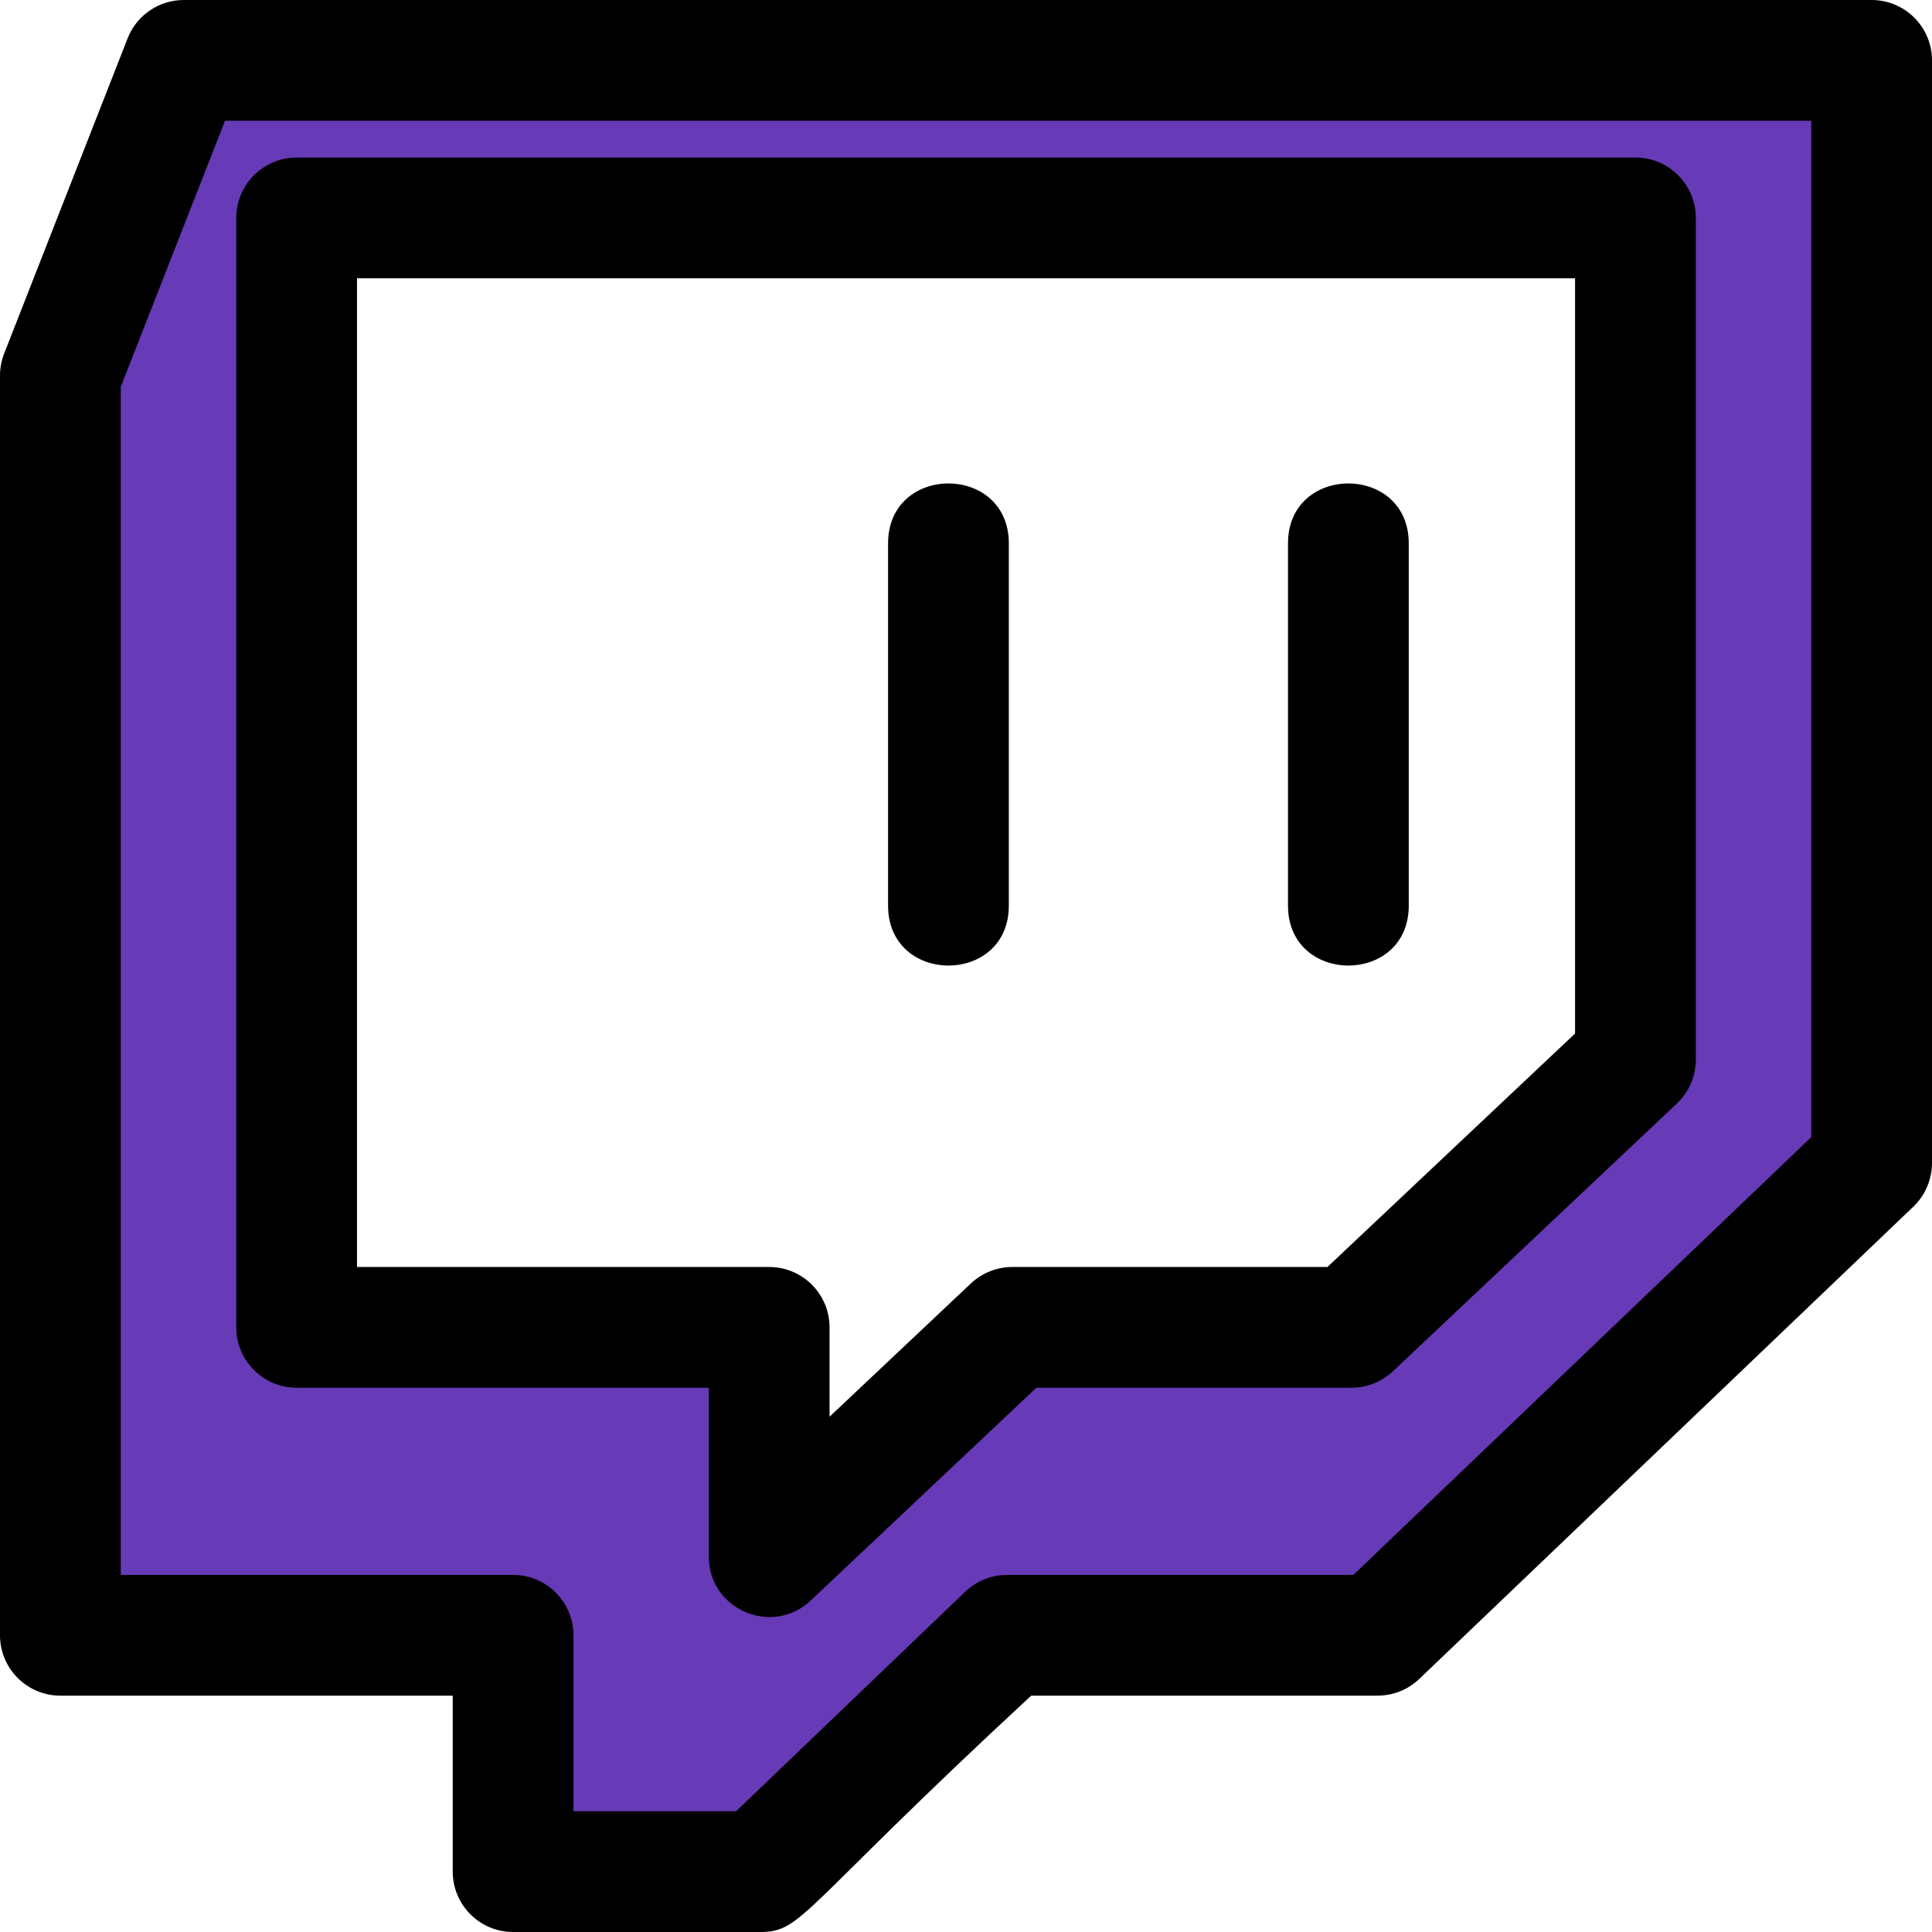
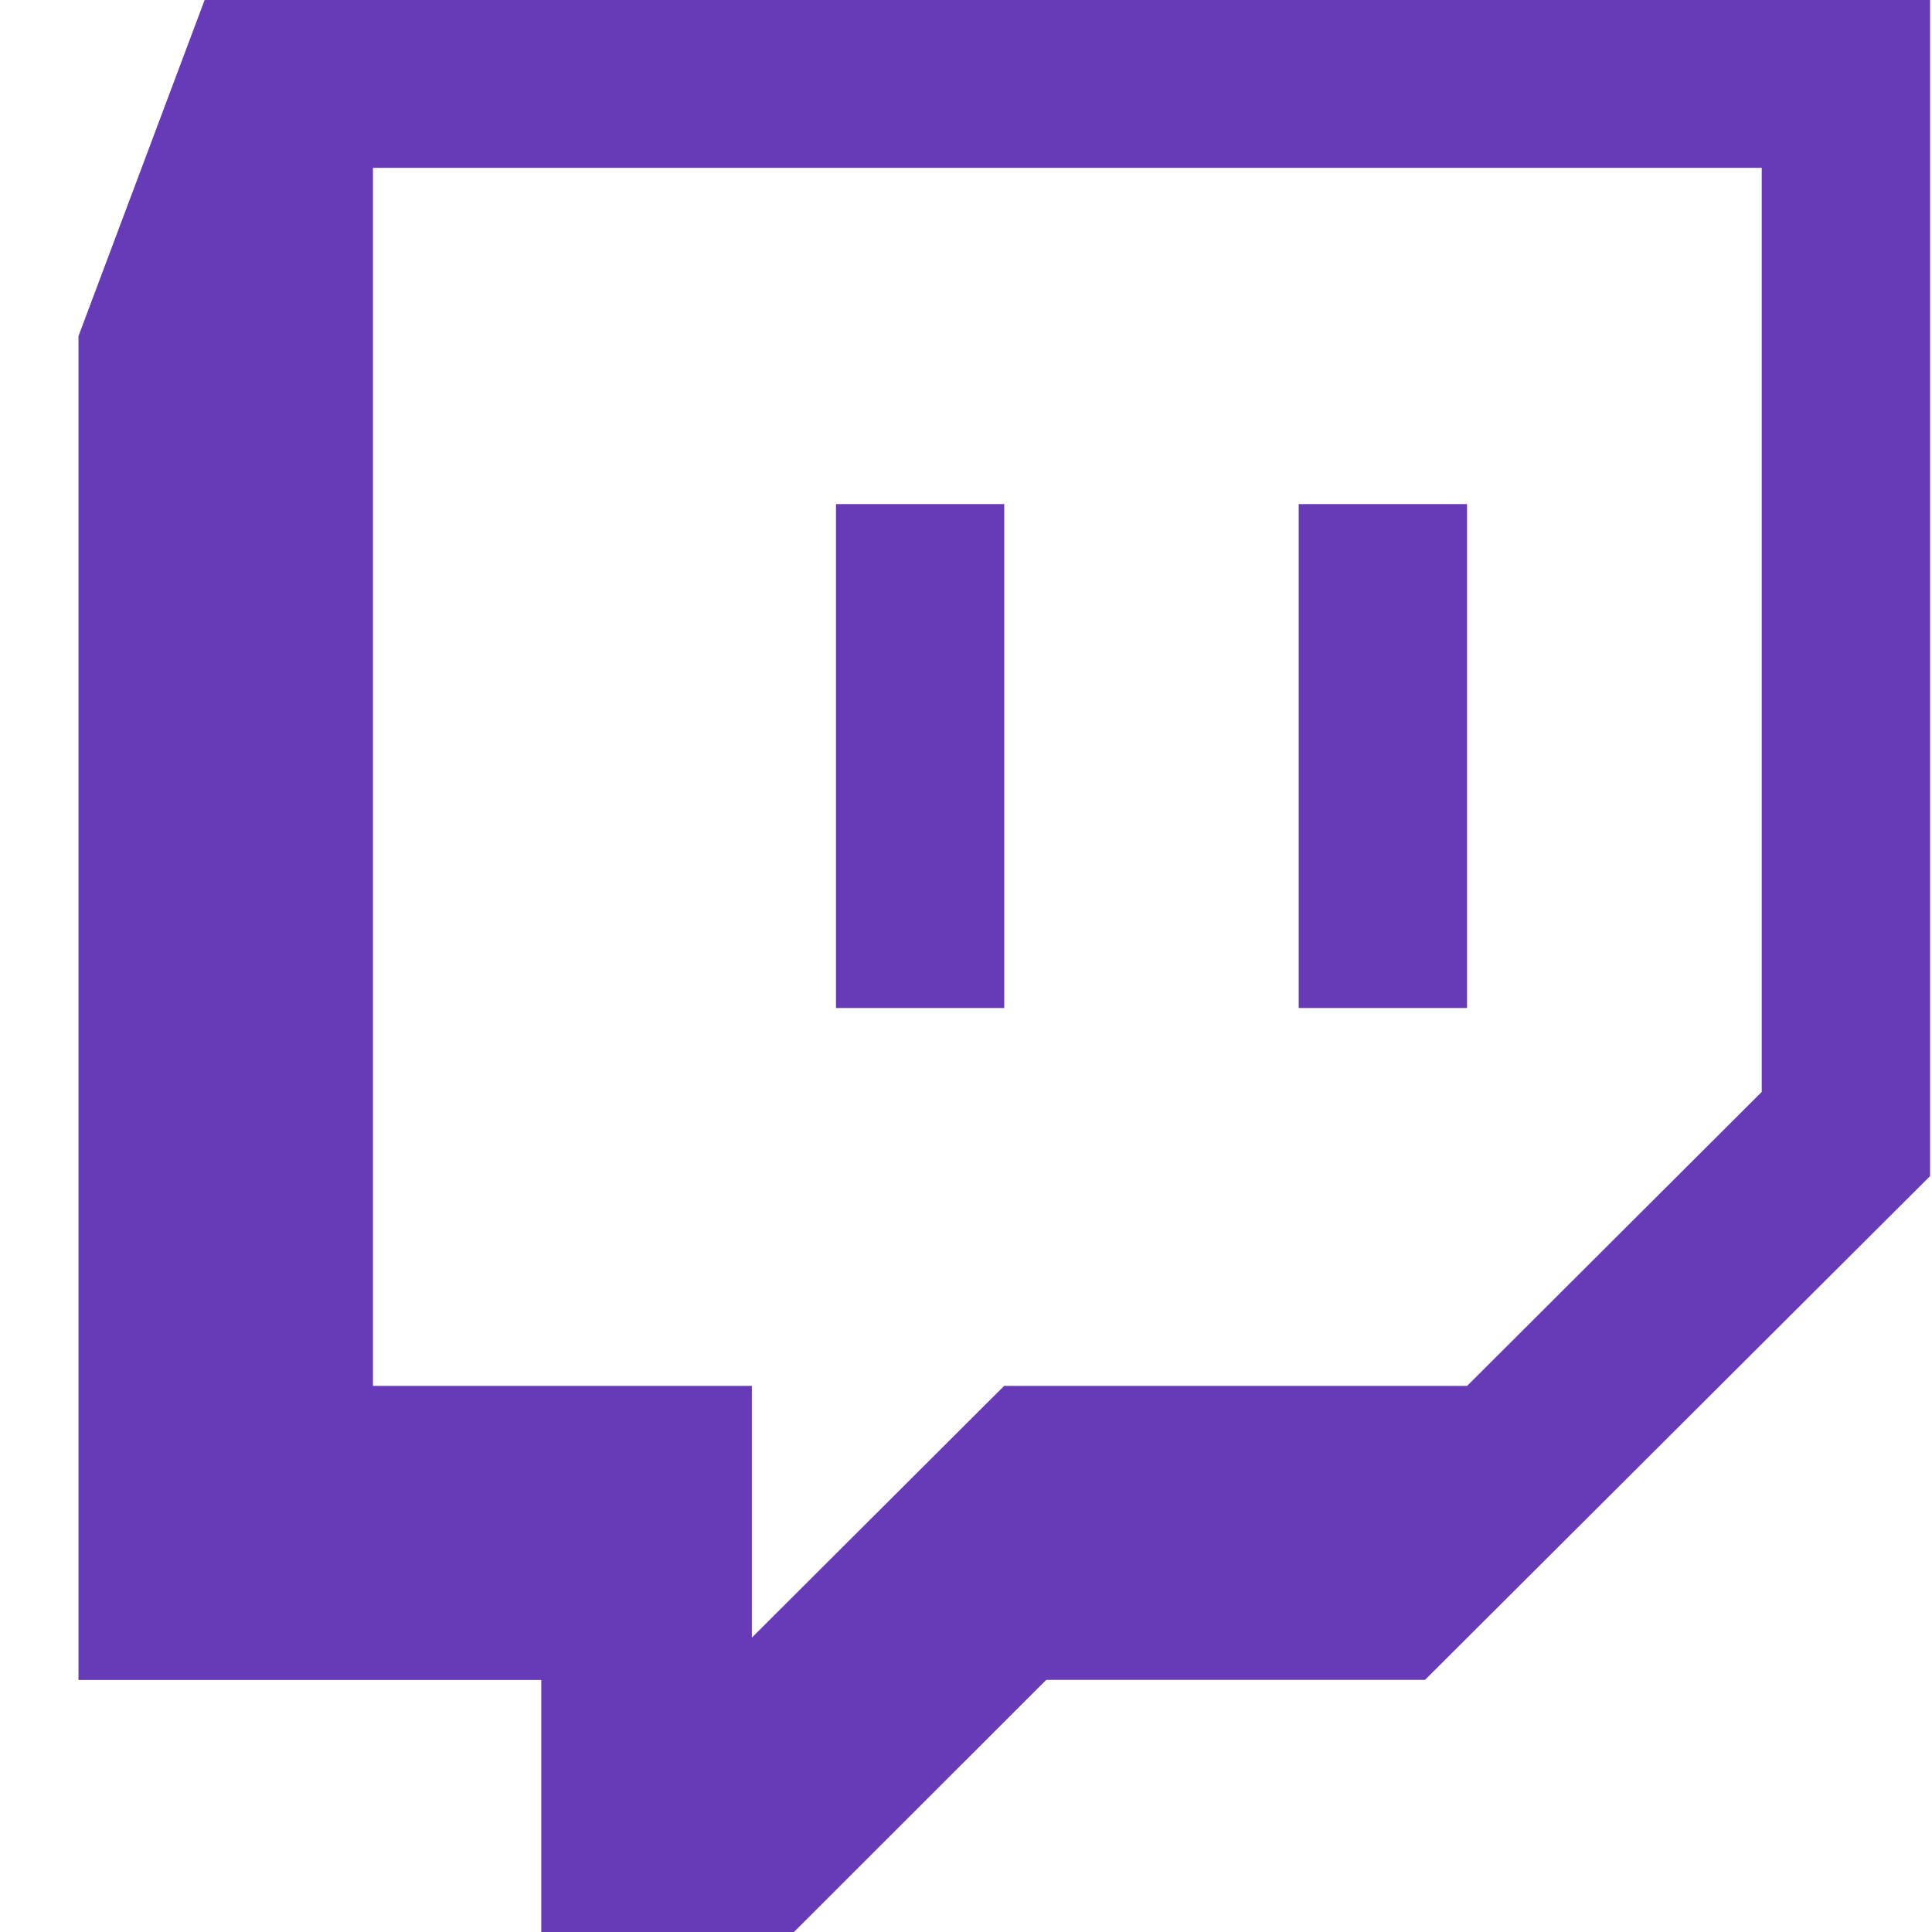
- <svg xmlns="http://www.w3.org/2000/svg" id="reg" enable-background="new 0 0 24 24" height="512" viewBox="0 0 24 24" width="512">
-   <path d="m2.067.5-1.567 4.001v15.998h5.749v3.001h3.139l3.134-3.002h4.705l6.274-5.997v-14.001zm18.433 12.688-3.606 3.4h-4.306l-3.088 2.912v-2.911h-6v-14.089h17z" fill="#673ab7" />
-   <path d="m23.25 0h-20.967c-.308 0-.586.189-.698.477l-1.533 3.914c-.034.087-.052.179-.052.273v15.65c0 .414.336.75.75.75h4.874v2.186c0 .414.336.75.75.75h3.07c.529 0 .489-.273 3.366-2.936h4.302c.193 0 .379-.074.519-.208l6.138-5.867c.147-.141.231-.338.231-.542v-13.697c0-.414-.336-.75-.75-.75zm-.75 14.126-5.688 5.438h-4.302c-.193 0-.379.075-.519.208l-2.847 2.728h-2.02v-2.186c0-.414-.336-.75-.75-.75h-4.874v-14.758l1.295-3.306h19.705z" />
-   <path d="m3.685 17.239h5.12v2.098c0 .66.791.994 1.265.546l2.804-2.644h3.914c.191 0 .375-.073.515-.204l3.528-3.327c.15-.142.235-.339.235-.546v-10.455c0-.414-.336-.75-.75-.75h-16.631c-.414 0-.75.336-.75.75v13.782c0 .414.336.75.75.75zm.75-13.782h15.131v9.382l-3.076 2.9h-3.914c-.191 0-.375.073-.515.204l-1.756 1.656v-1.11c0-.414-.336-.75-.75-.75h-5.12z" />
-   <path d="m17.5 11.25v-4.5c0-.992-1.5-.993-1.5 0v4.5c0 .992 1.5.993 1.5 0z" />
-   <path d="m12.532 11.25v-4.5c0-.992-1.5-.993-1.5 0v4.5c0 .992 1.5.993 1.5 0z" />
+ <svg xmlns="http://www.w3.org/2000/svg" enable-background="new 0 0 24 24" height="512" viewBox="0 0 24 24" width="512">
+   <g fill="#673ab7">
+     <path d="m.975 4.175v16.694h5.749v3.131h3.139l3.134-3.132h4.705l6.274-6.258v-14.61h-21.434zm3.658-2.09h17.252v11.479l-3.66 3.652h-5.751l-3.134 3.127v-3.127h-4.707z" />
+     <path d="m10.385 6.262h2.09v6.26h-2.09z" />
+     <path d="m16.133 6.262h2.091v6.26h-2.091z" />
+   </g>
</svg>
